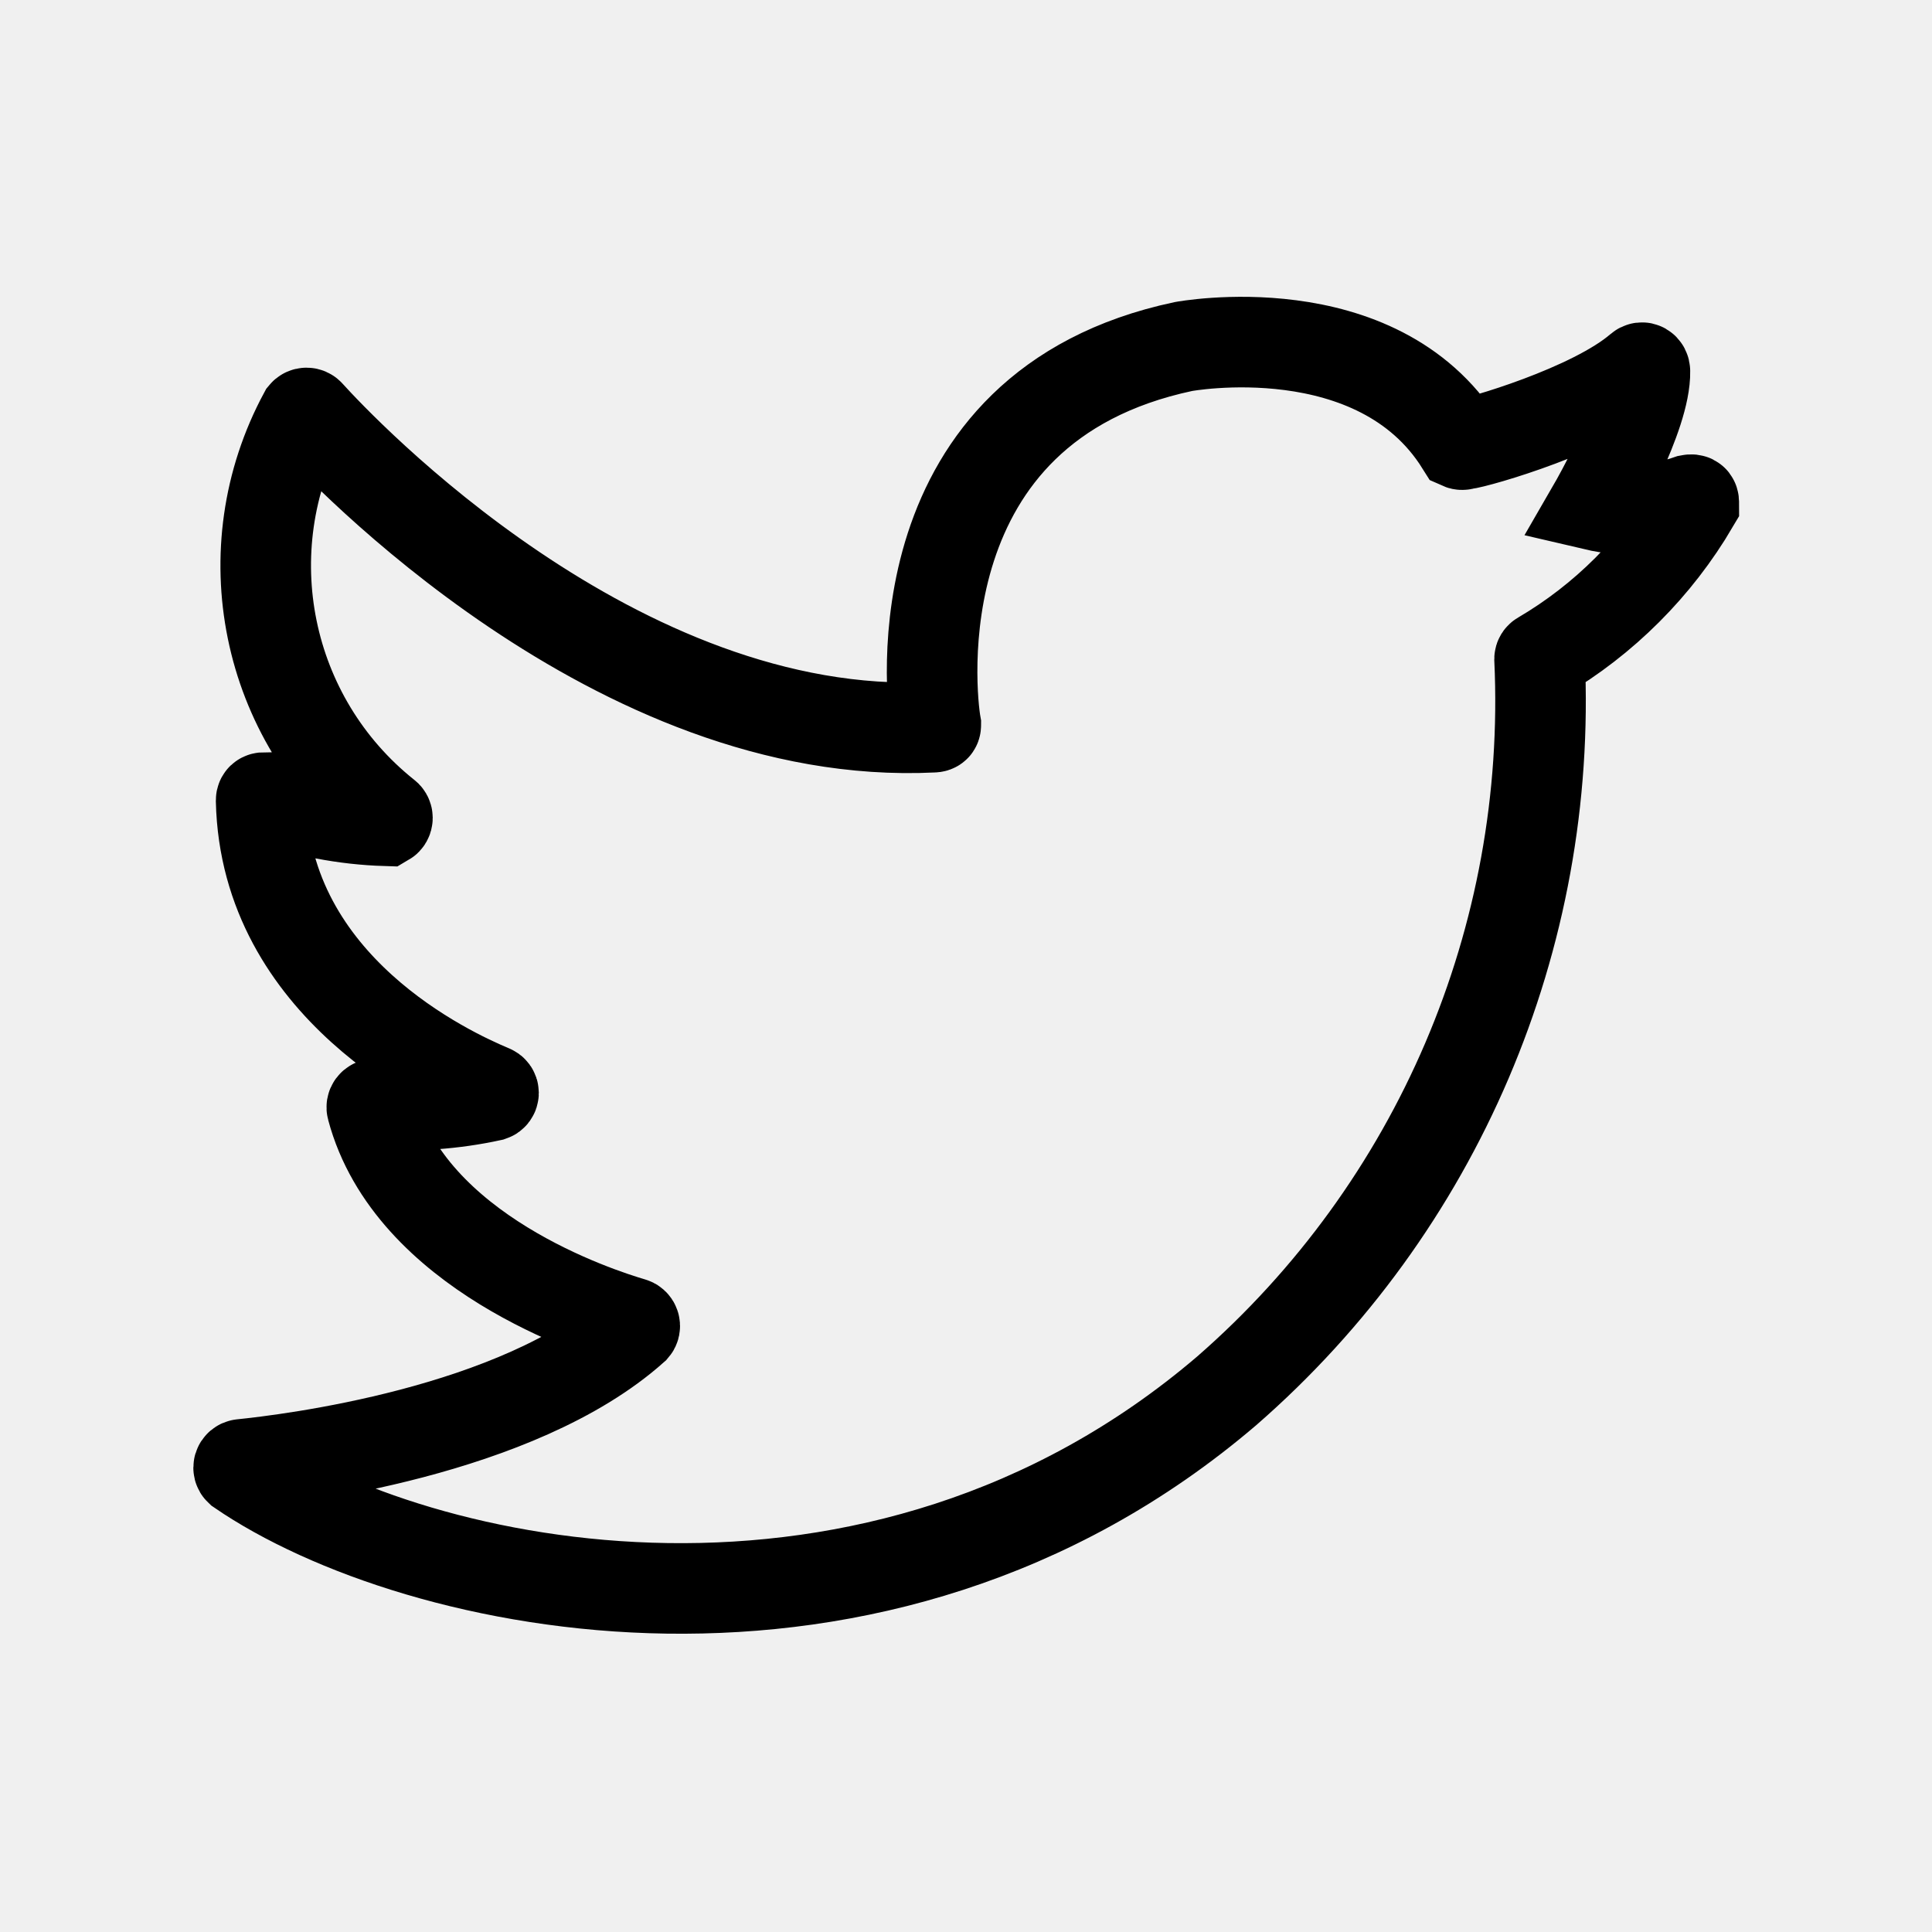
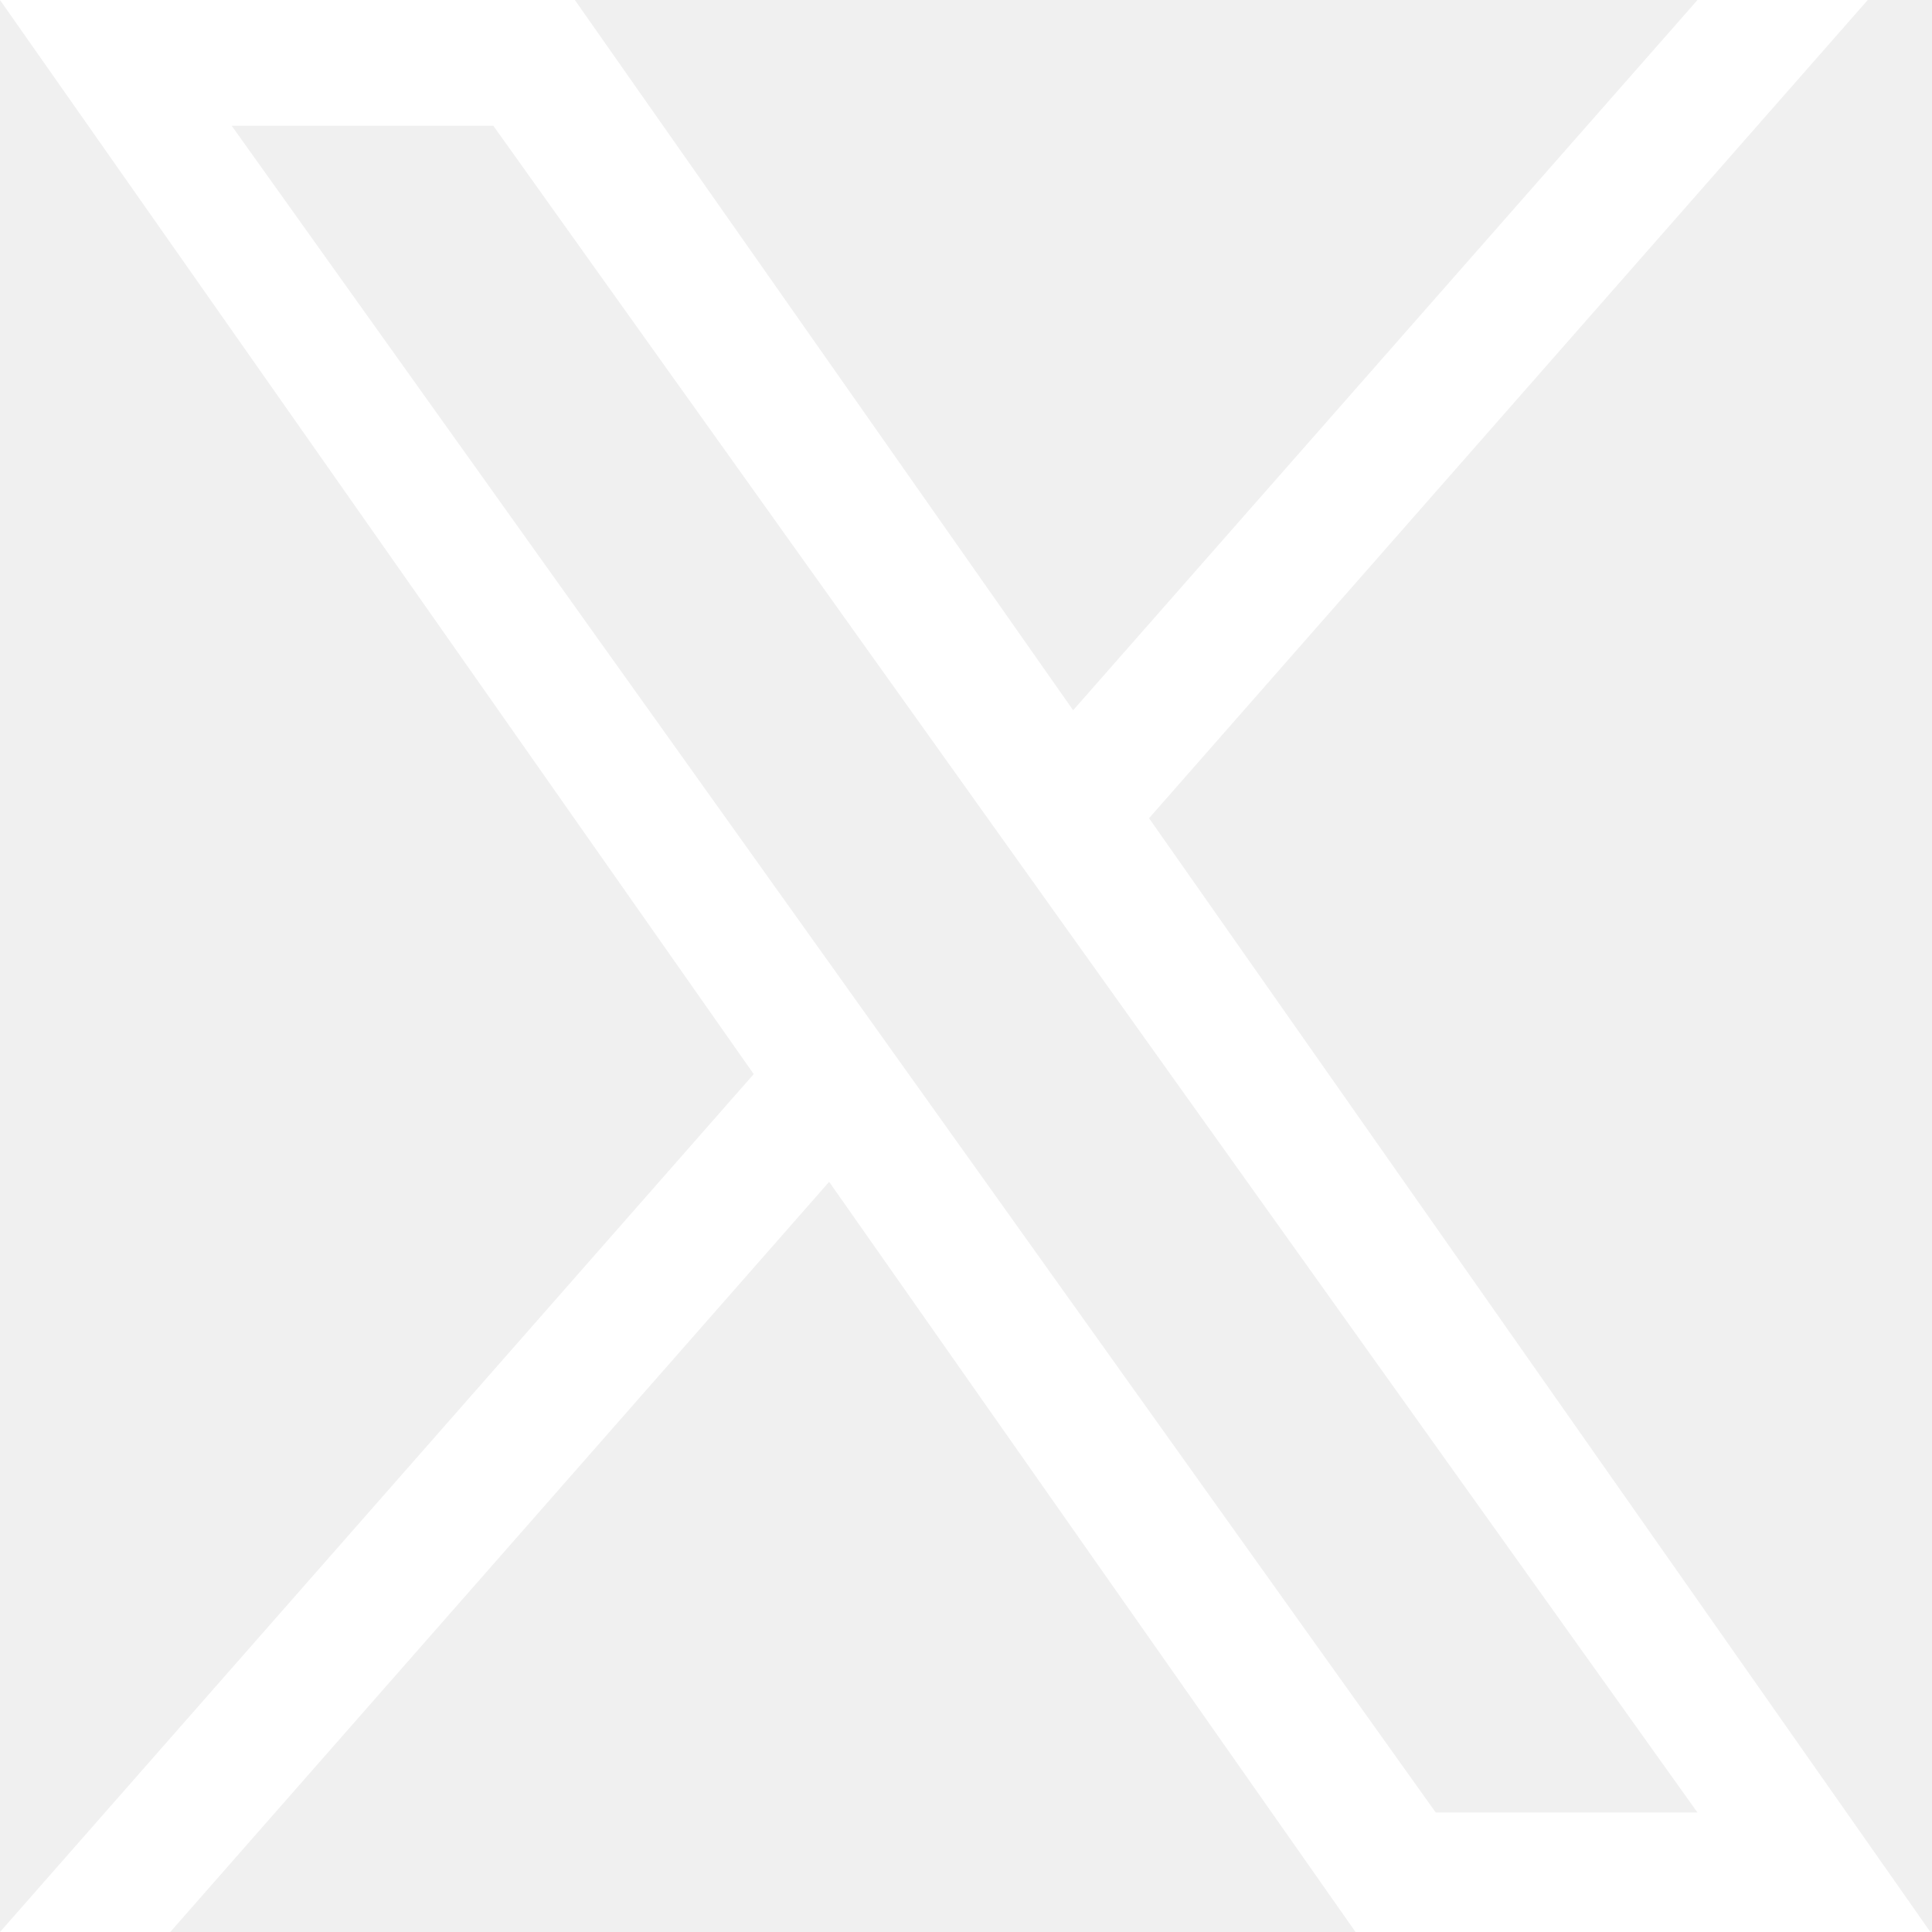
- <svg xmlns="http://www.w3.org/2000/svg" viewBox="0 0 64 64" stroke-width="3" stroke="currentColor" fill="none">
-   <path d="M54.49,12.3c0-.1-.09-.16-.17-.09-1.57,1.36-5.36,2.46-5.84,2.51a.11.11,0,0,1-.09,0c-2.78-4.44-9.19-3.24-9.19-3.24C29.78,13.48,30.82,23,31,24c0,.05,0,.09-.09.09-10.48.52-19.63-9.22-20.67-10.37a.11.11,0,0,0-.17,0A10.57,10.57,0,0,0,12.78,27a.11.11,0,0,1,0,.19,12.87,12.87,0,0,1-4-.77c-.06,0-.13,0-.13.1.14,6.2,6.22,9,7.63,9.59a.1.1,0,0,1,0,.19,13.4,13.4,0,0,1-3.85.27.11.11,0,0,0-.11.14c1.27,4.78,7.5,6.78,8.62,7.11A.11.11,0,0,1,21,44c-3.85,3.44-11.44,4.35-13,4.51a.11.11,0,0,0-.06.19c5.82,4,21.06,7.32,32.7-2.63A30.3,30.3,0,0,0,51,21.83a.09.09,0,0,1,.05-.08,14.22,14.22,0,0,0,5.06-5.06c0-.1,0-.16-.15-.13a5.63,5.63,0,0,1-3.15.17S54.52,13.77,54.49,12.3Z" stroke-linecap="round" />
+ <svg xmlns="http://www.w3.org/2000/svg" width="24" height="24" viewBox="0 0 24 24" fill="none">
+   <path d="M14.274 10.164L23.202 0H21.087L13.331 8.823L7.141 0H0L9.363 13.343L0 24H2.115L10.3 14.681L16.839 24H23.98M2.878 1.562H6.128L21.086 22.515H17.835" fill="white" />
</svg>
